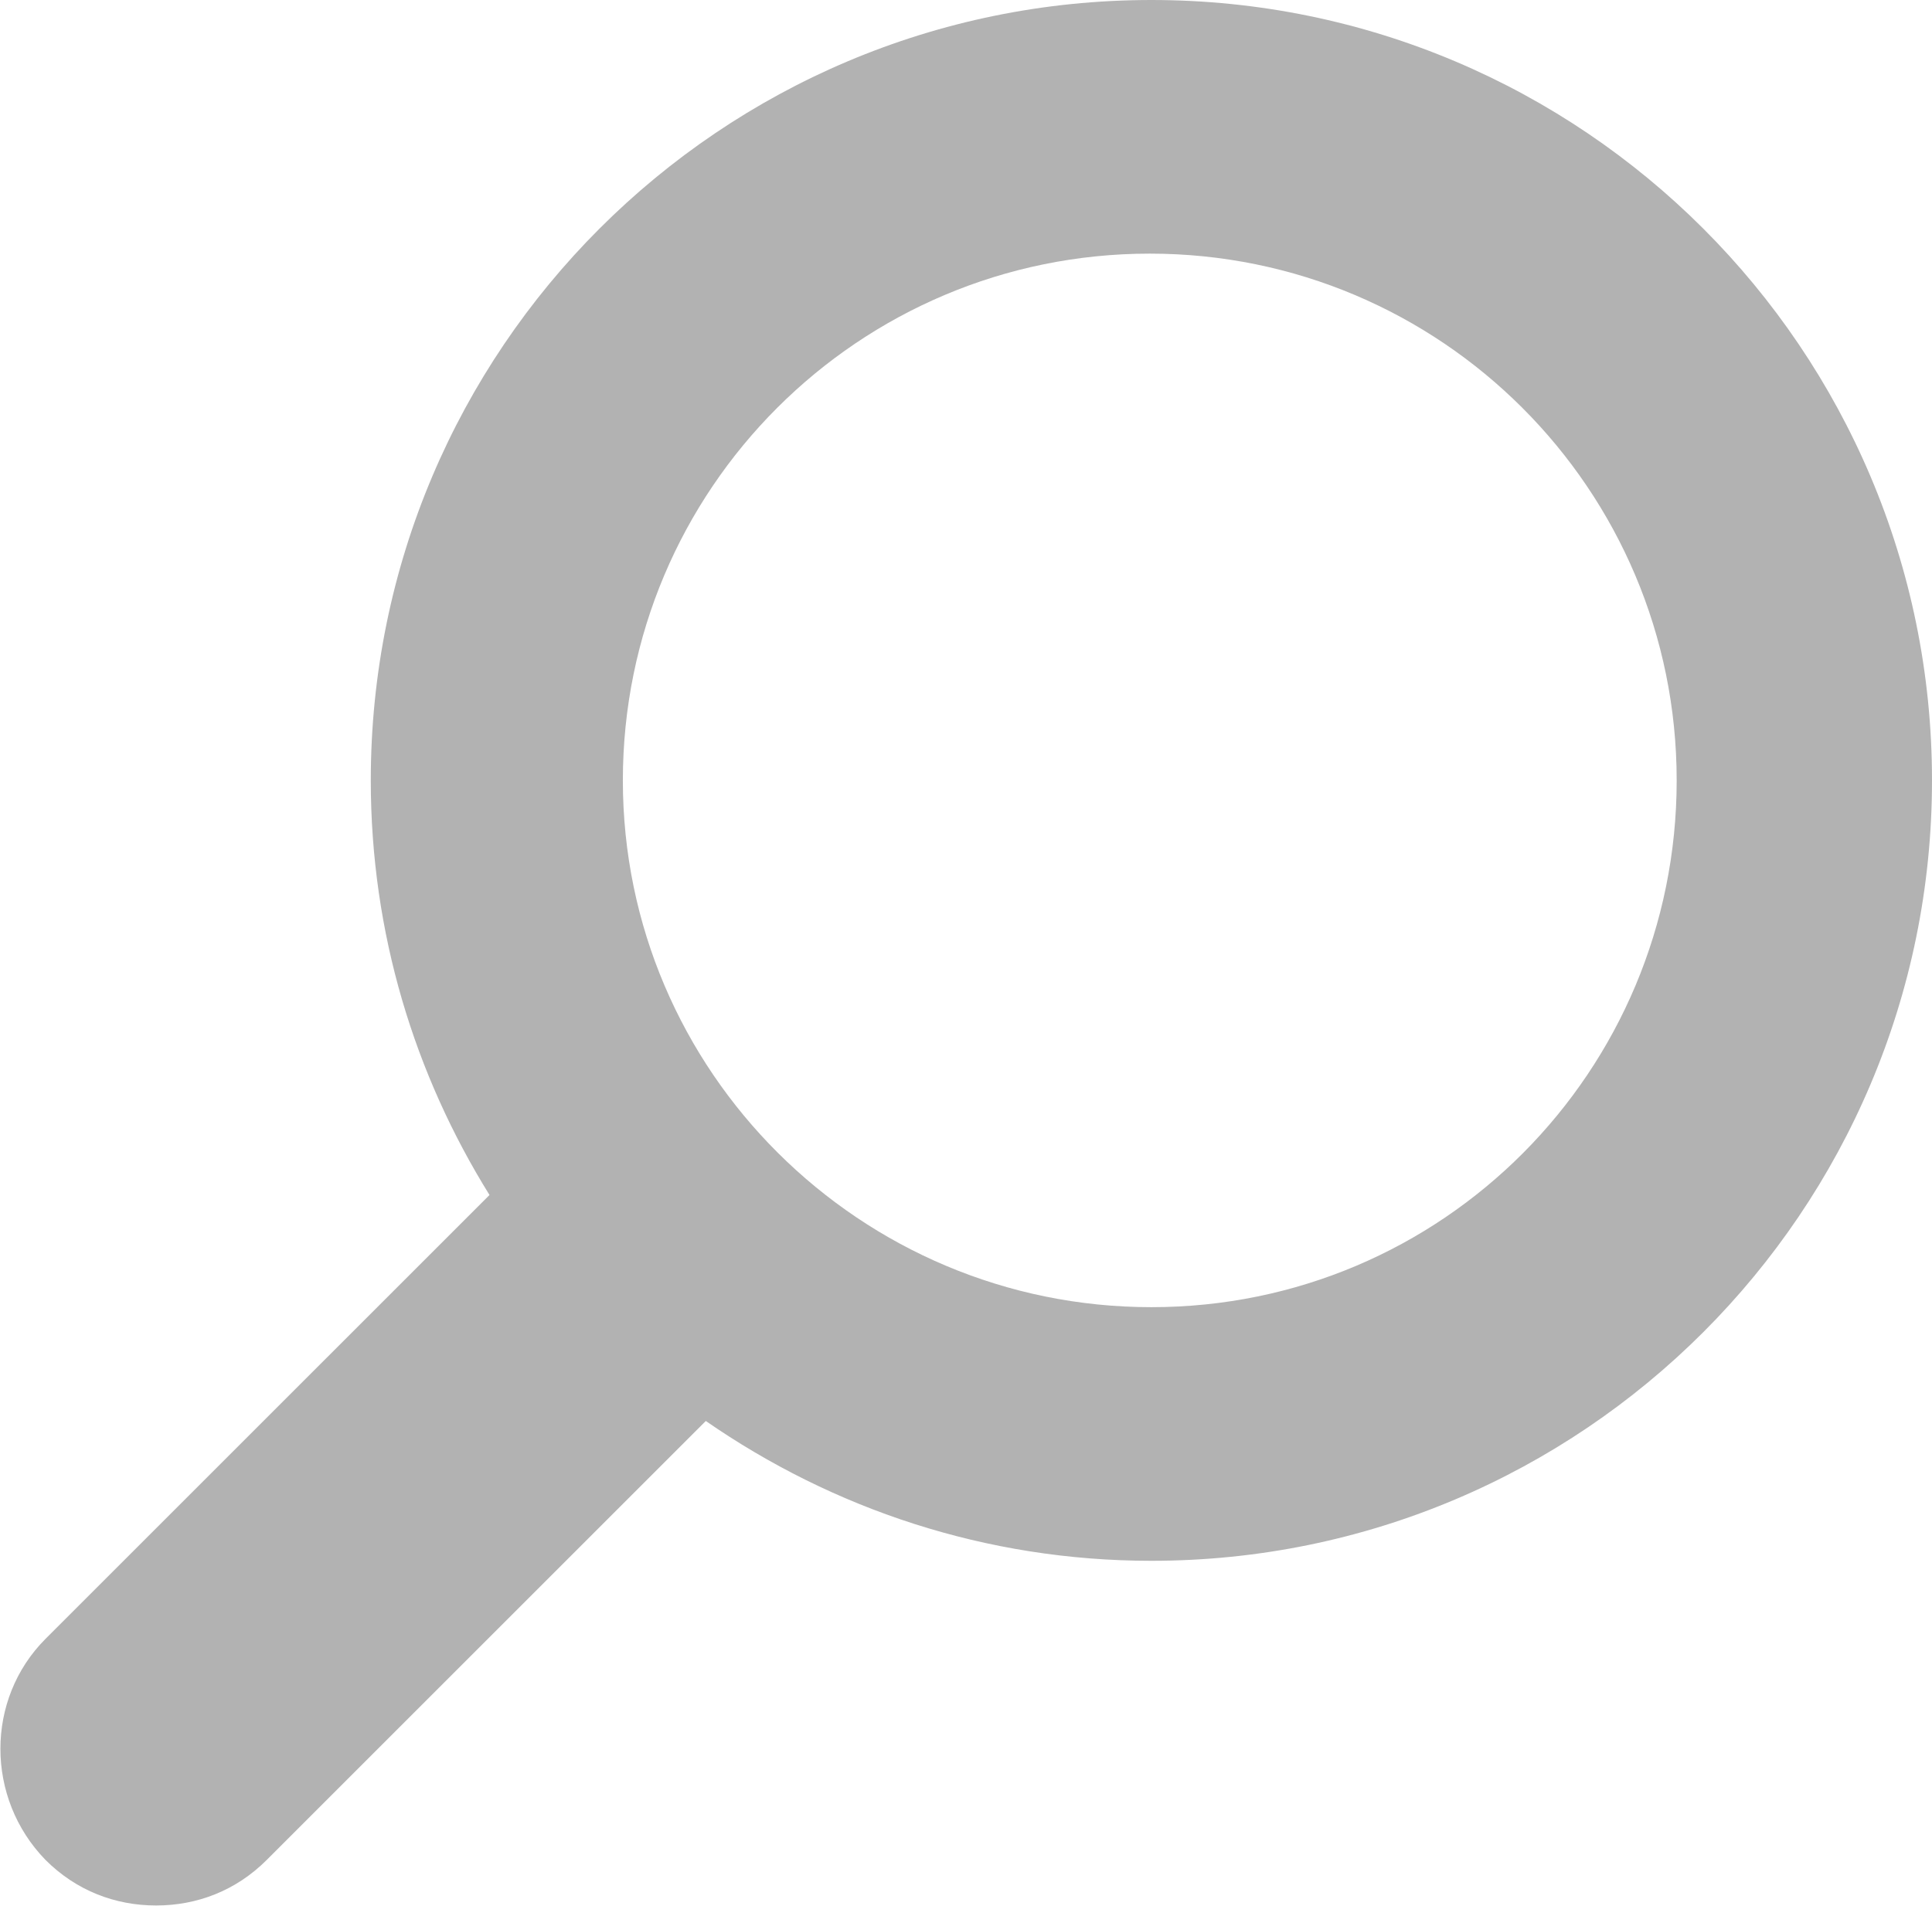
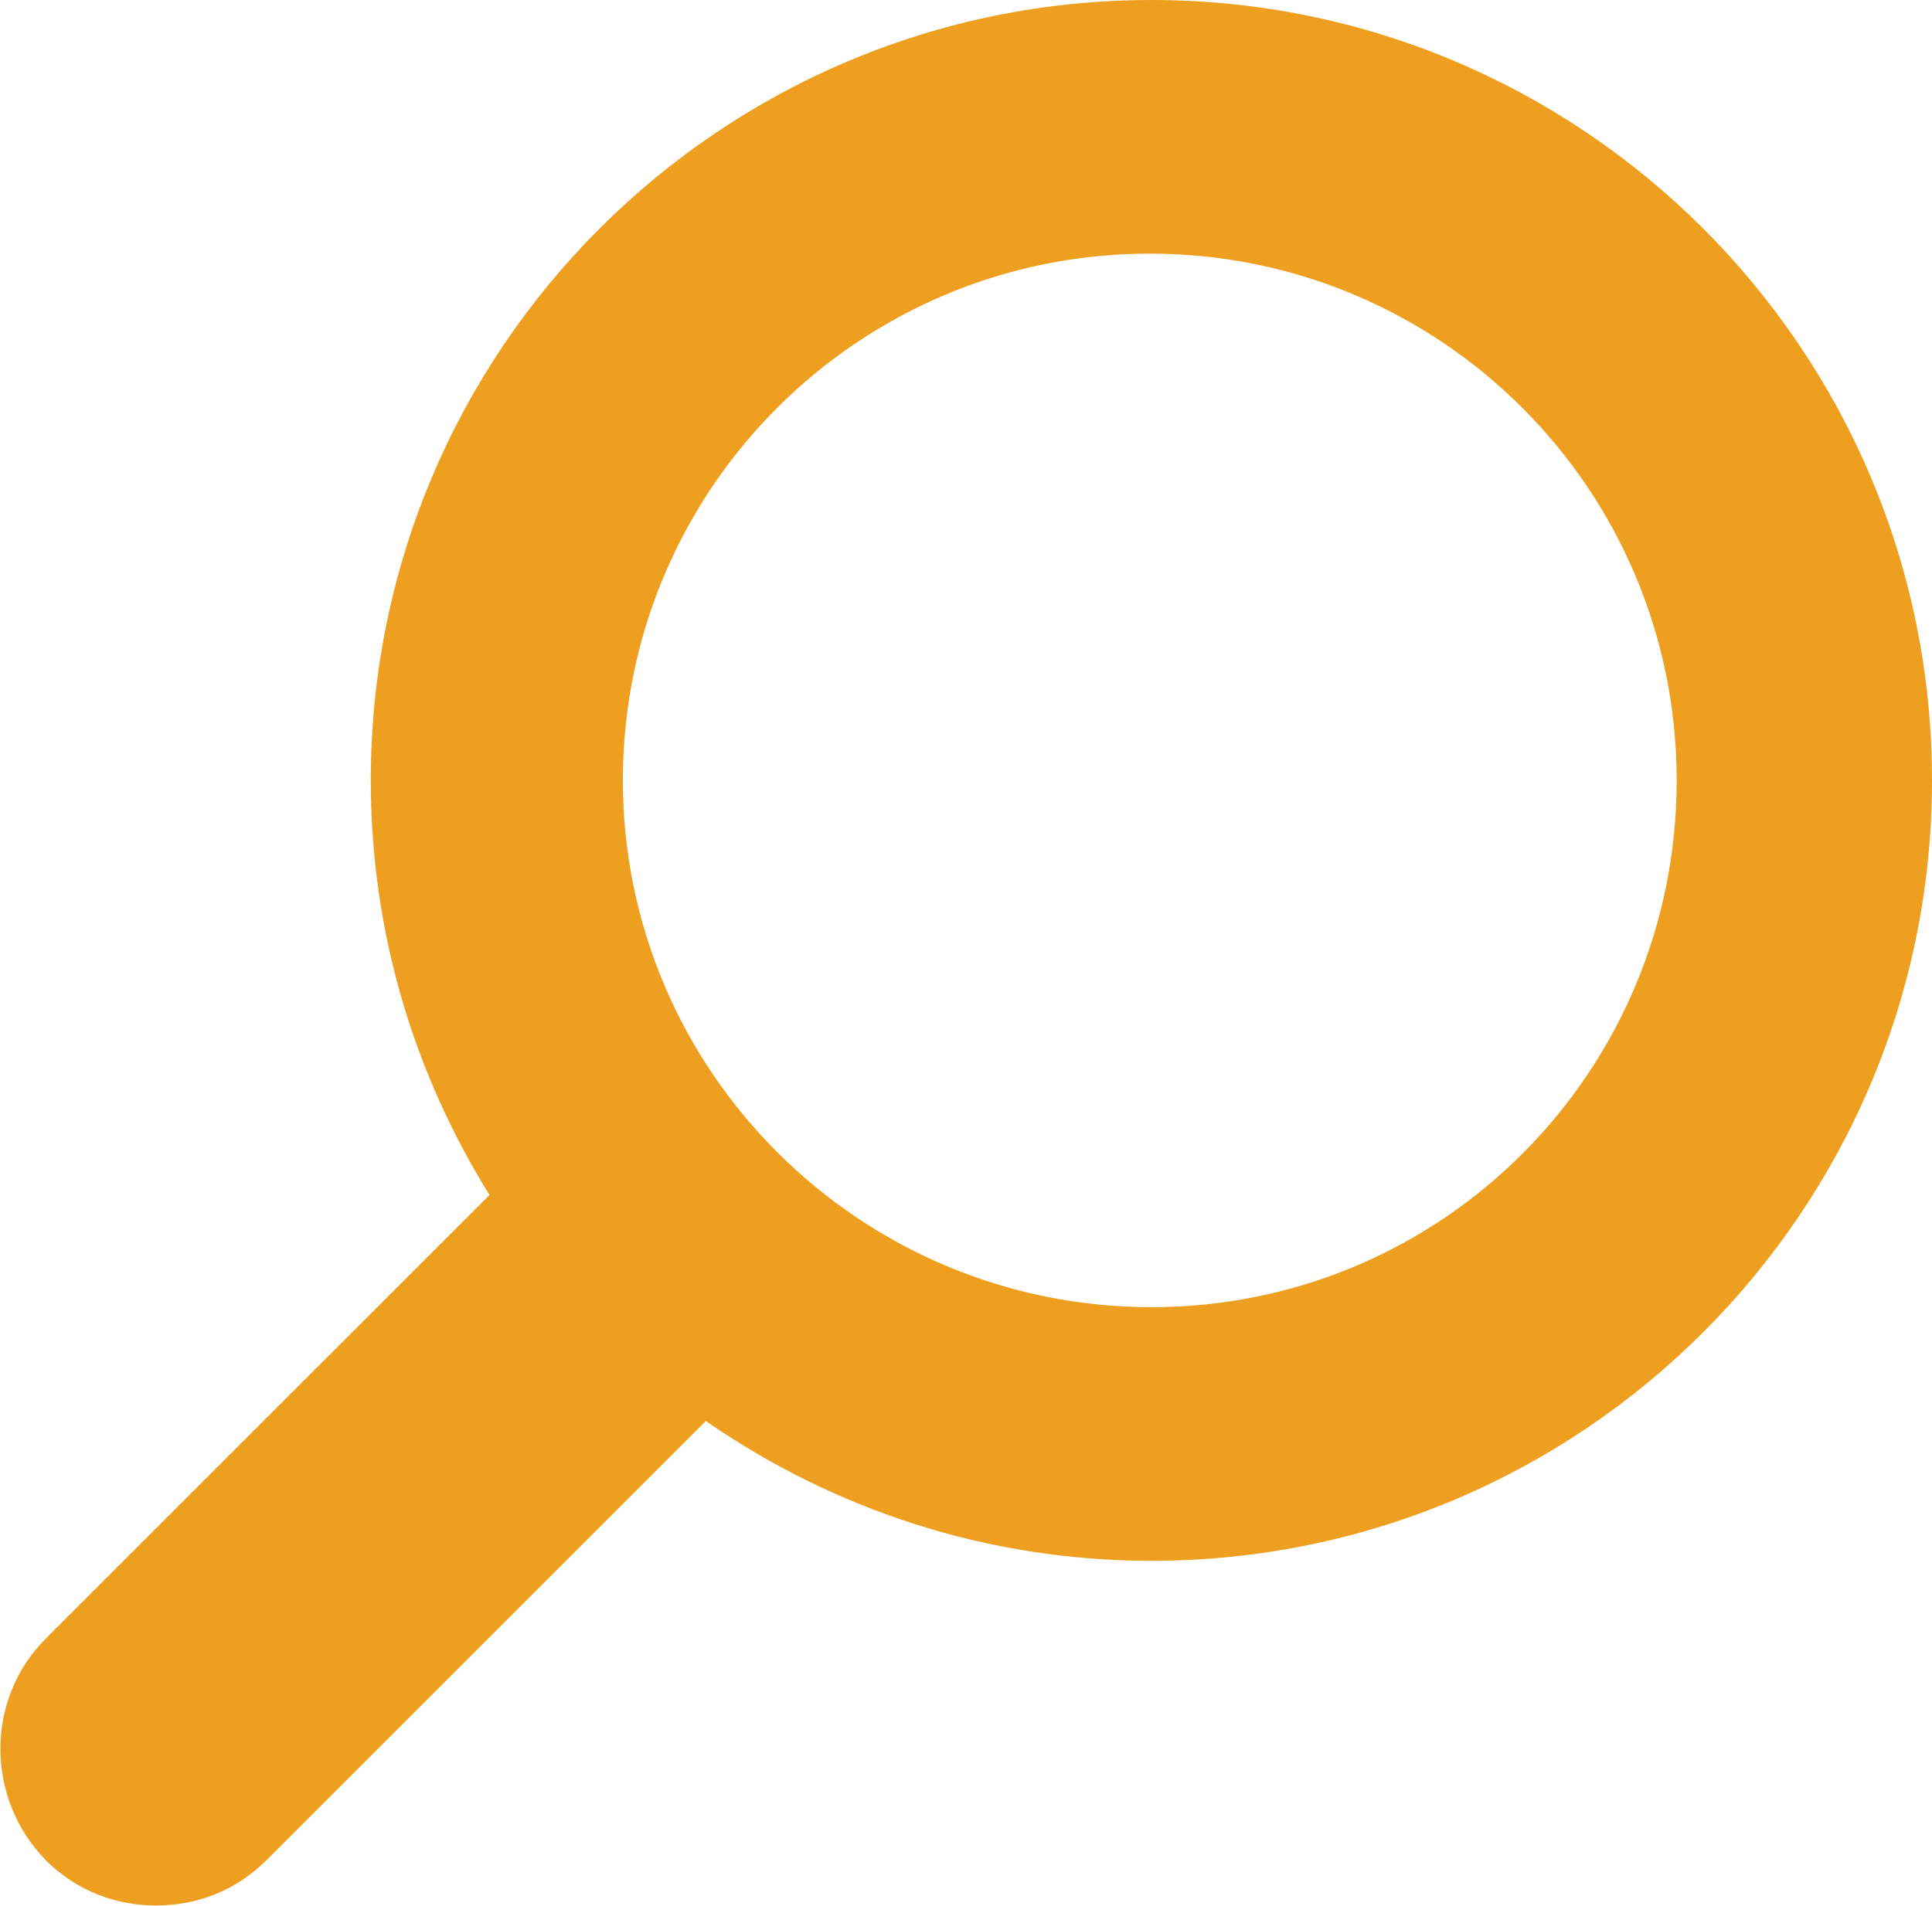
<svg xmlns="http://www.w3.org/2000/svg" version="1.1" id="Layer_1" x="0px" y="0px" viewBox="0 0 118.8 117.2" style="enable-background:new 0 0 118.8 117.2;" xml:space="preserve">
-   <path id="XMLID_2_" style="fill:#B2B2B2;" d="M2.8,114.4c1.9,1.9,4.3,2.8,6.8,2.8c2.5,0,4.9-0.9,6.8-2.8l27-27  c7.8,5.4,17.2,8.6,27.4,8.6c26.5,0,48-21.5,48-48c0-26.5-21.5-48-48-48c-26.5,0-48,21.5-48,48c0,9.4,2.7,18.1,7.3,25.5L2.8,100.8  C-0.9,104.5-0.9,110.6,2.8,114.4z M38.3,48c0-17.9,14.5-32.4,32.4-32.4c17.9,0,32.4,14.5,32.4,32.4S88.7,80.4,70.8,80.4  C52.9,80.4,38.3,65.9,38.3,48z" />
+   <path id="XMLID_2_" style="fill:#ef9f20;" d="M2.8,114.4c1.9,1.9,4.3,2.8,6.8,2.8c2.5,0,4.9-0.9,6.8-2.8l27-27  c7.8,5.4,17.2,8.6,27.4,8.6c26.5,0,48-21.5,48-48c0-26.5-21.5-48-48-48c-26.5,0-48,21.5-48,48c0,9.4,2.7,18.1,7.3,25.5L2.8,100.8  C-0.9,104.5-0.9,110.6,2.8,114.4z M38.3,48c0-17.9,14.5-32.4,32.4-32.4c17.9,0,32.4,14.5,32.4,32.4S88.7,80.4,70.8,80.4  C52.9,80.4,38.3,65.9,38.3,48z" />
</svg>
